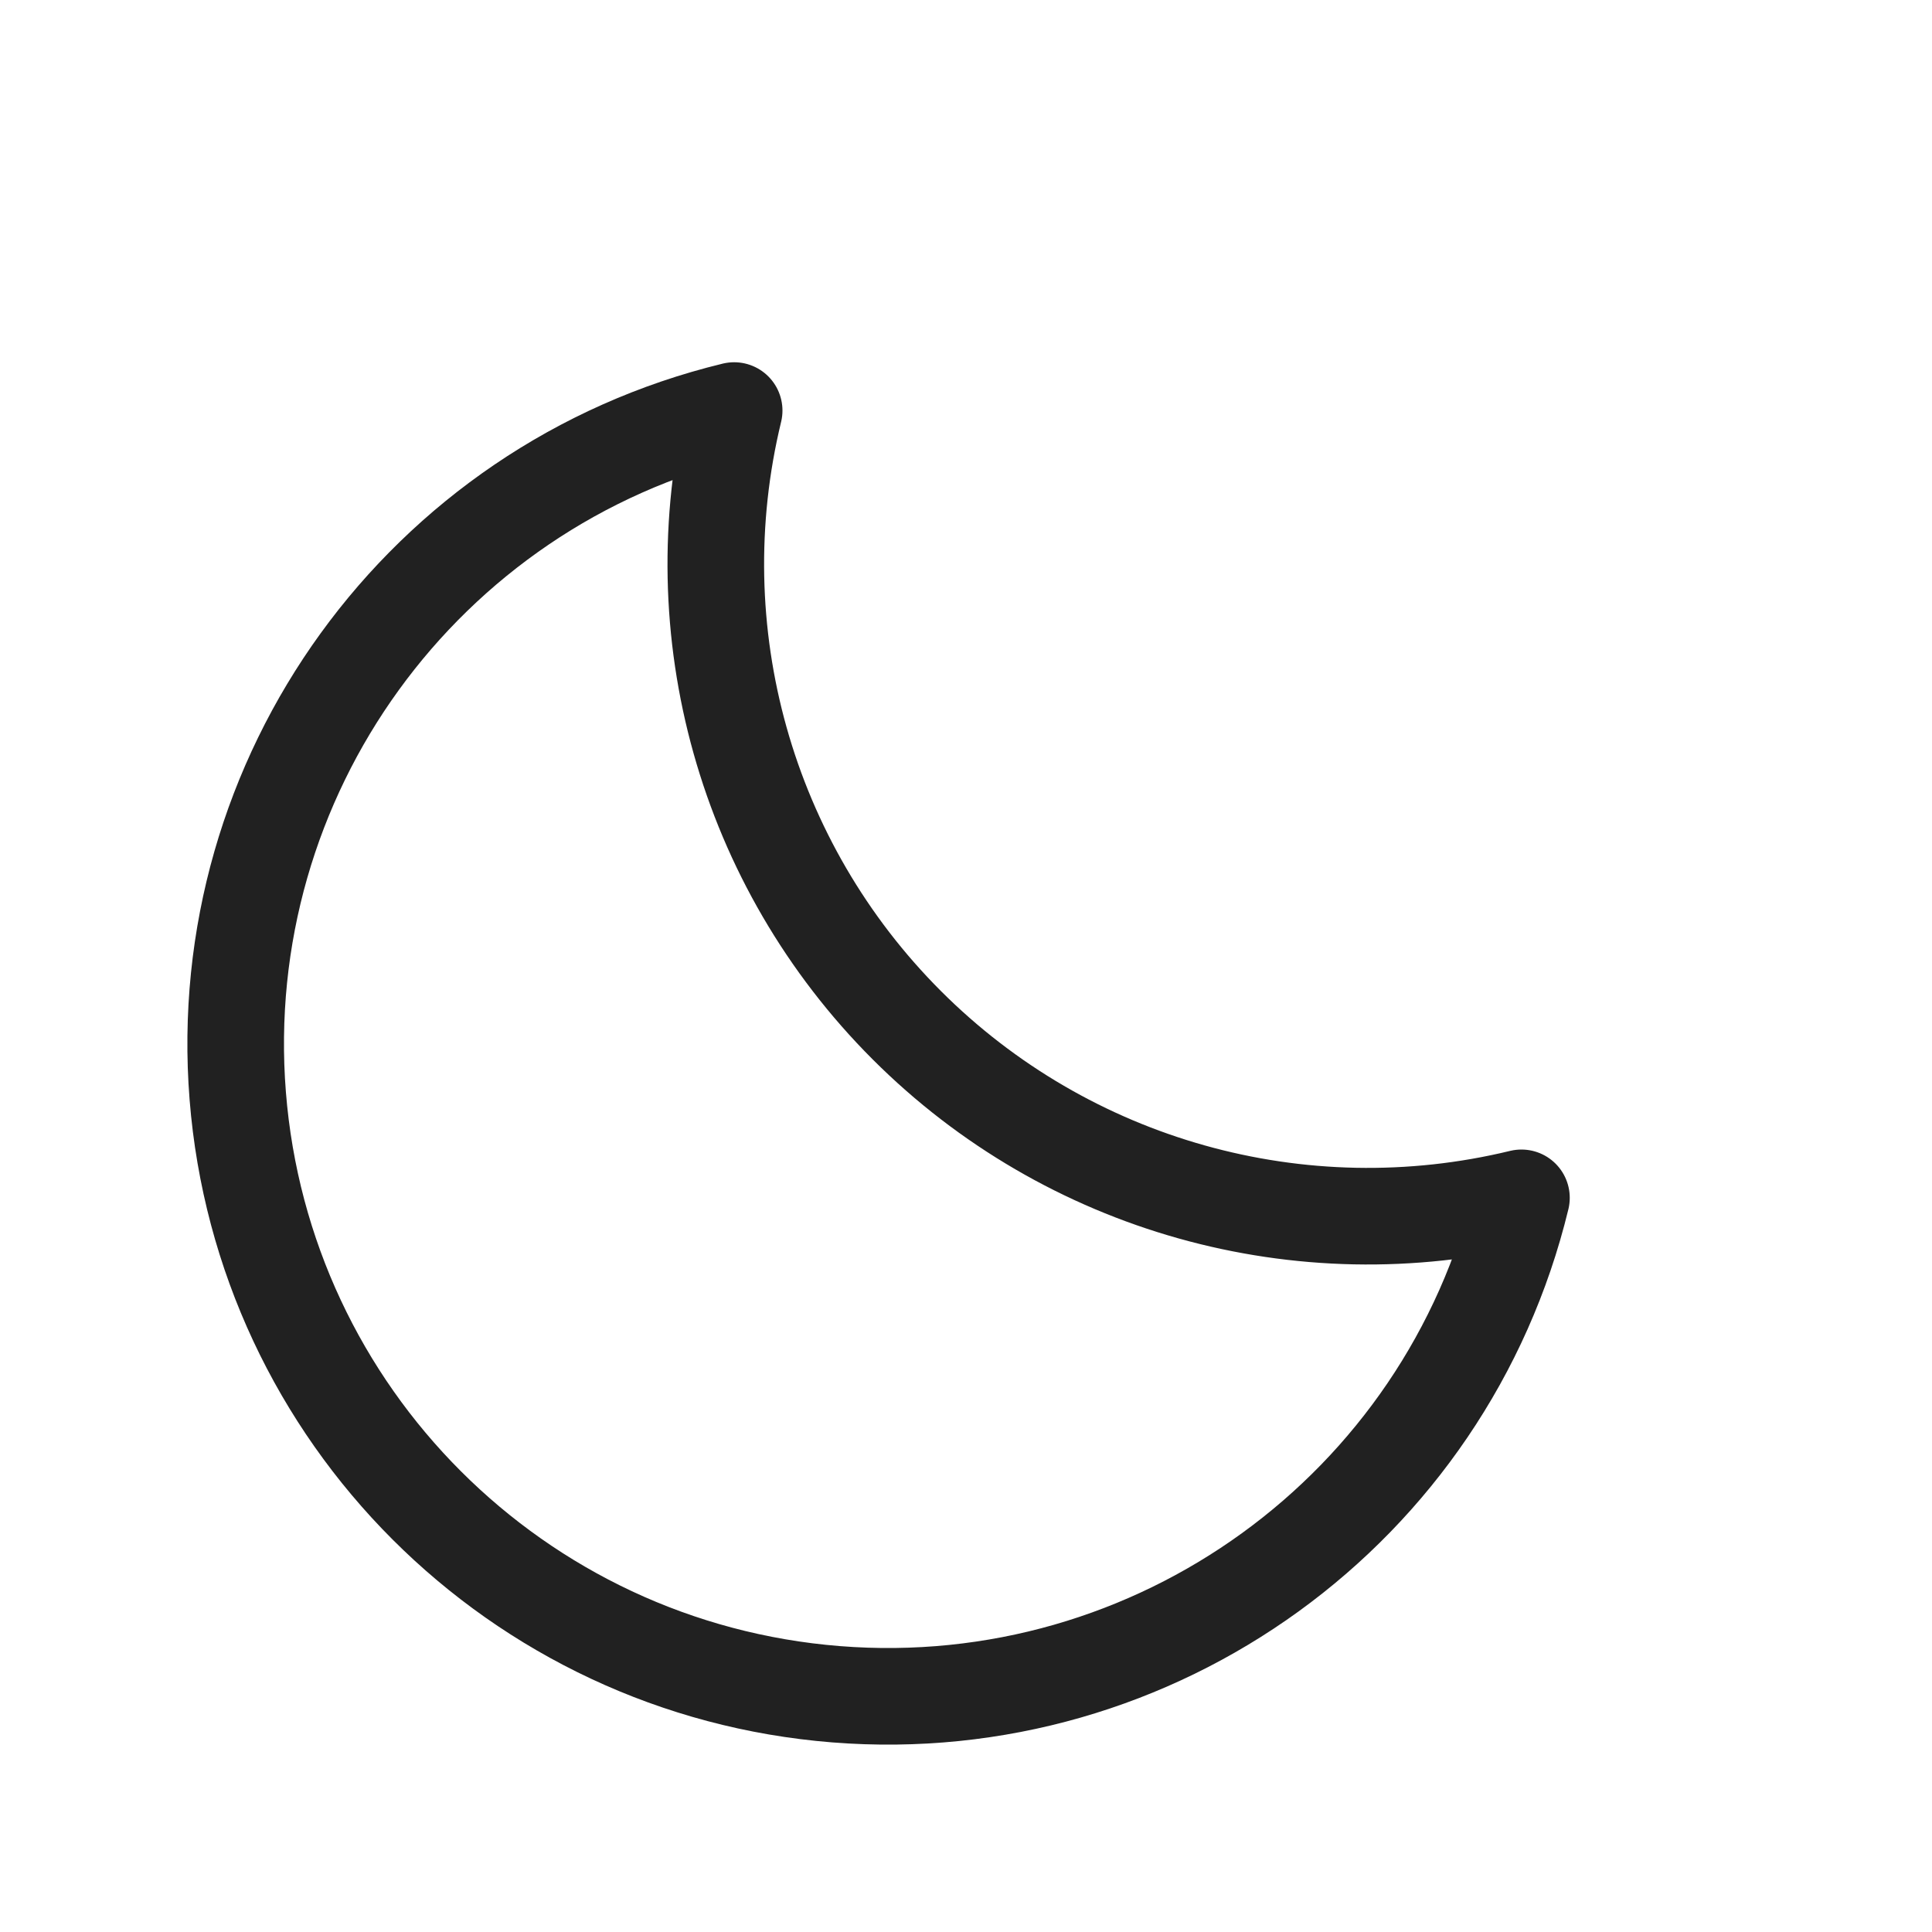
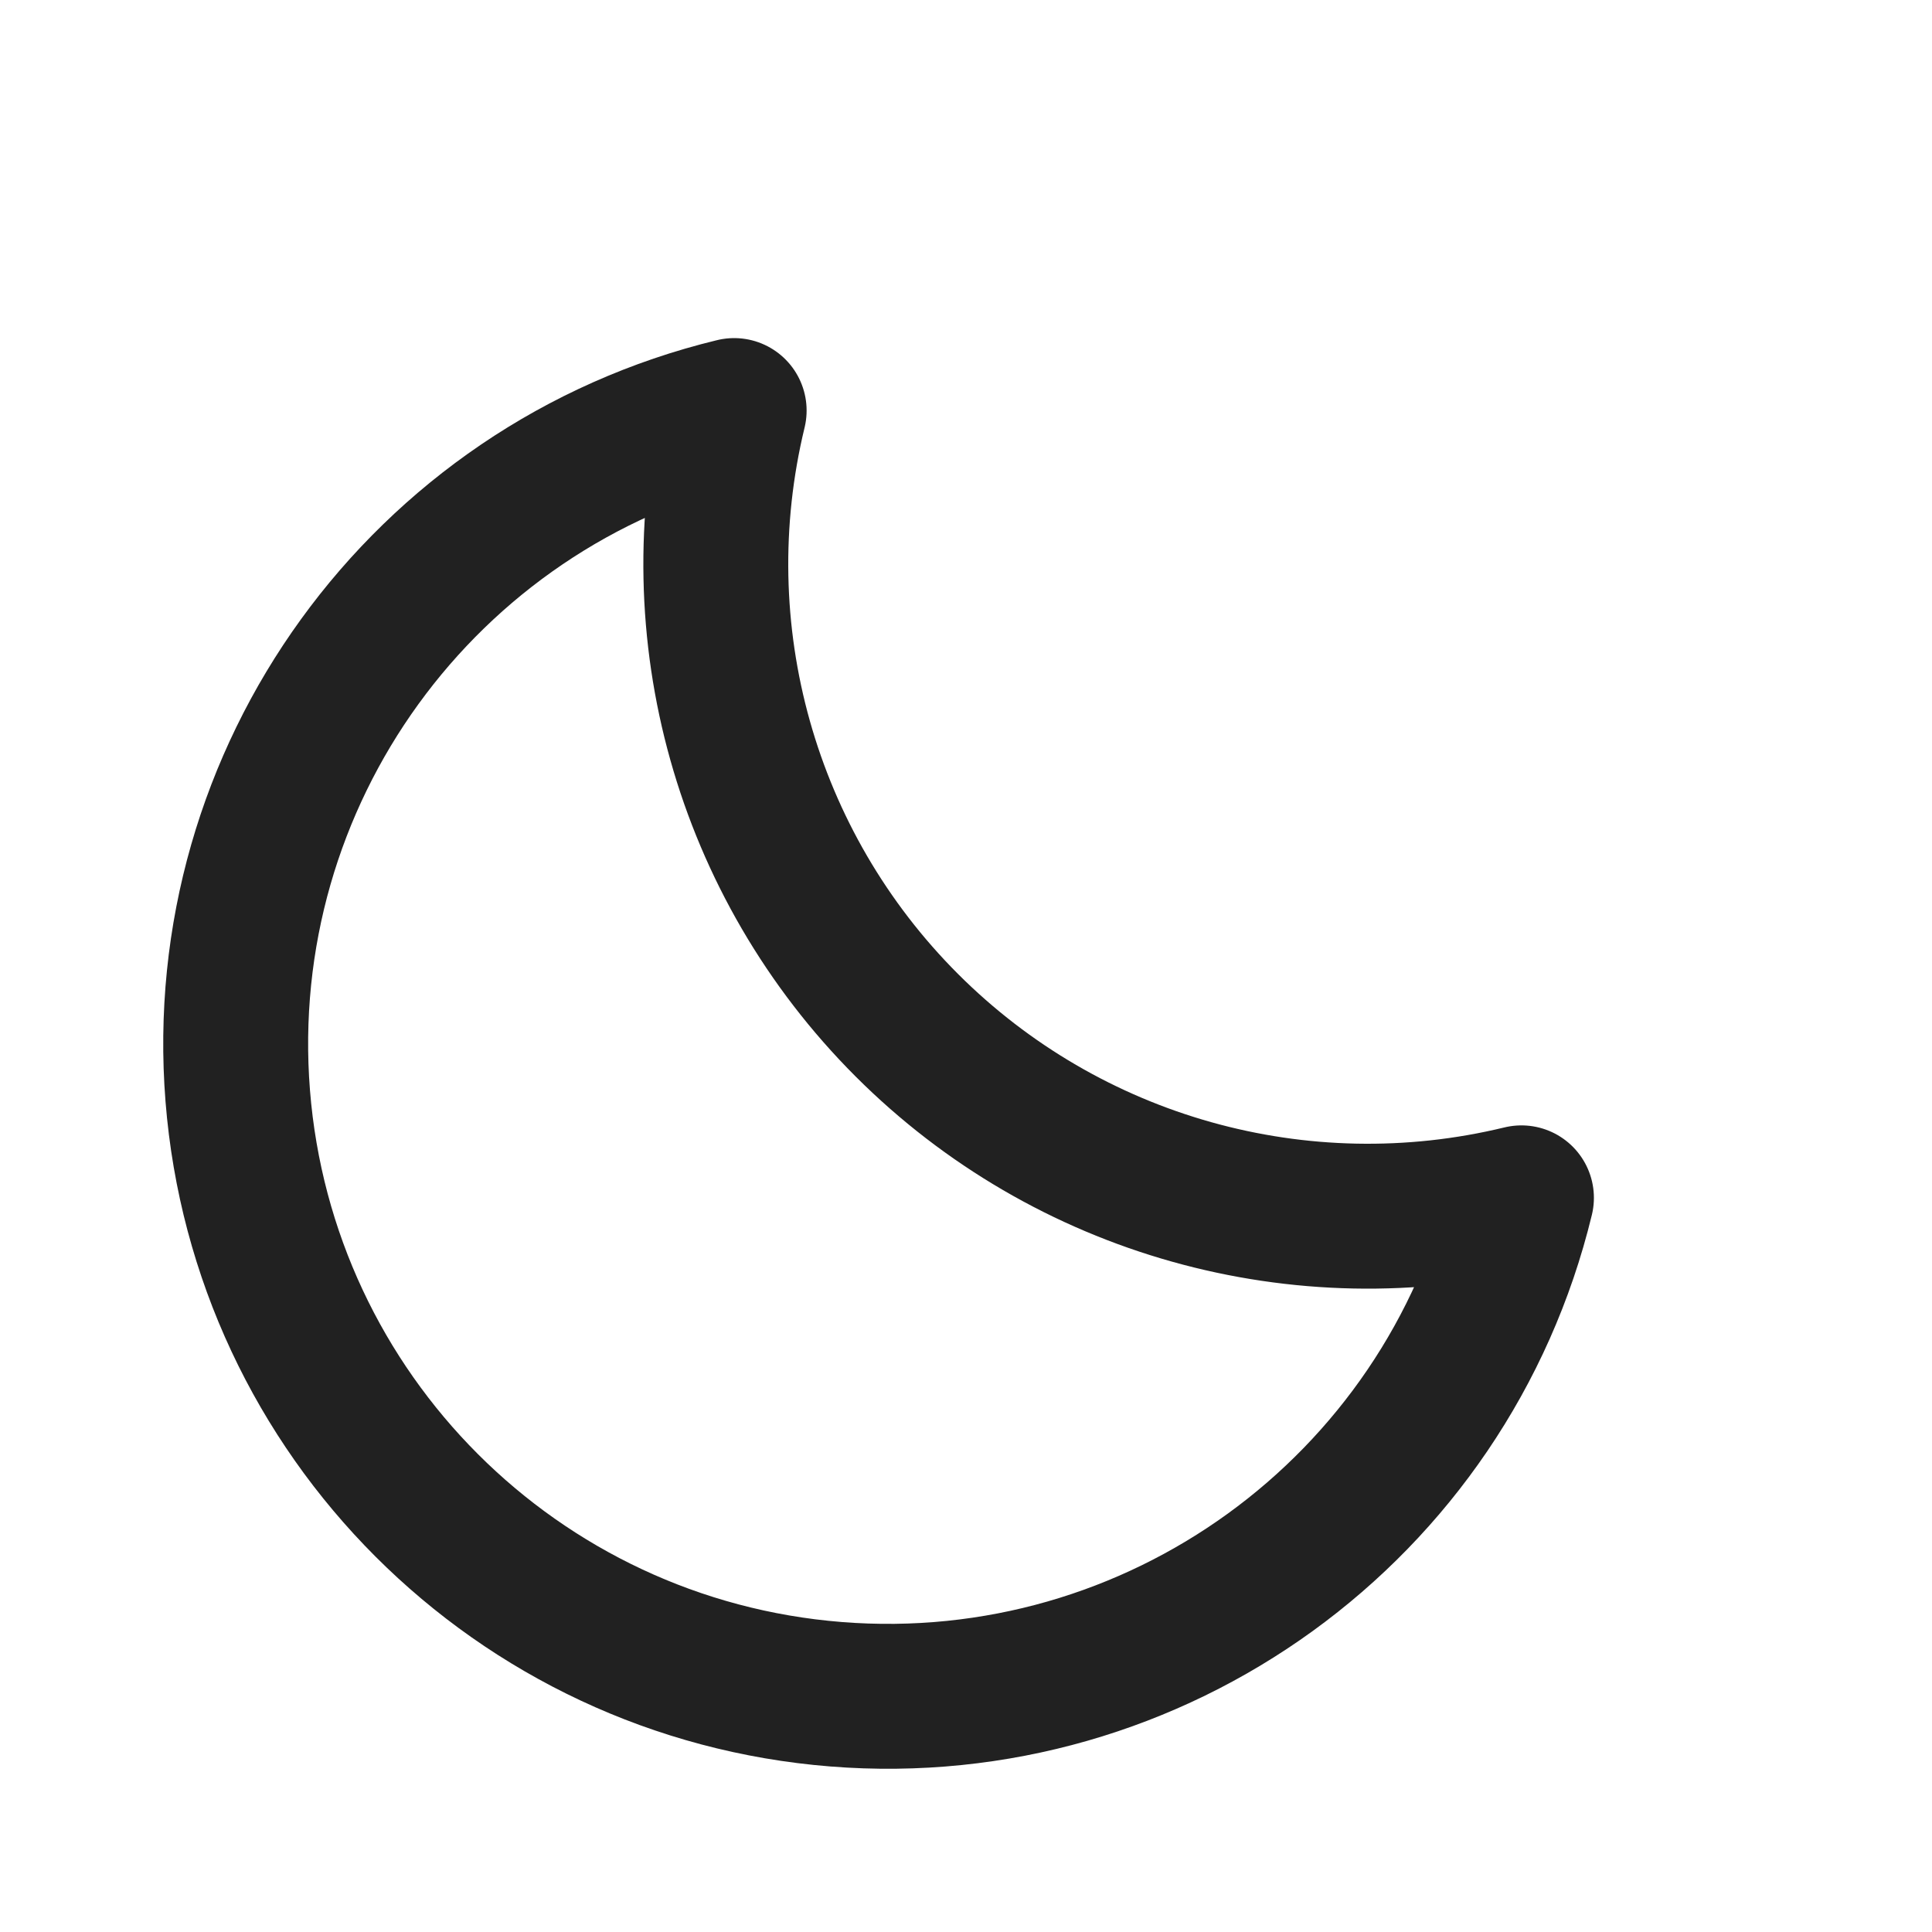
<svg xmlns="http://www.w3.org/2000/svg" width="20" height="20" viewBox="0 0 20 20" fill="none">
-   <g stroke="#212121" stroke-width="1" stroke-linecap="round" stroke-linejoin="round" vector-effect="non-scaling-stroke">
+   <g stroke="#212121" stroke-width="1.5" stroke-linecap="round" stroke-linejoin="round" vector-effect="non-scaling-stroke">
    <path d="M15.75 12.4A6.75 6.75 0 0 1 7.6 4.25 6.75 6.75 0 1 0 15.75 12.4Z" />
  </g>
</svg>
